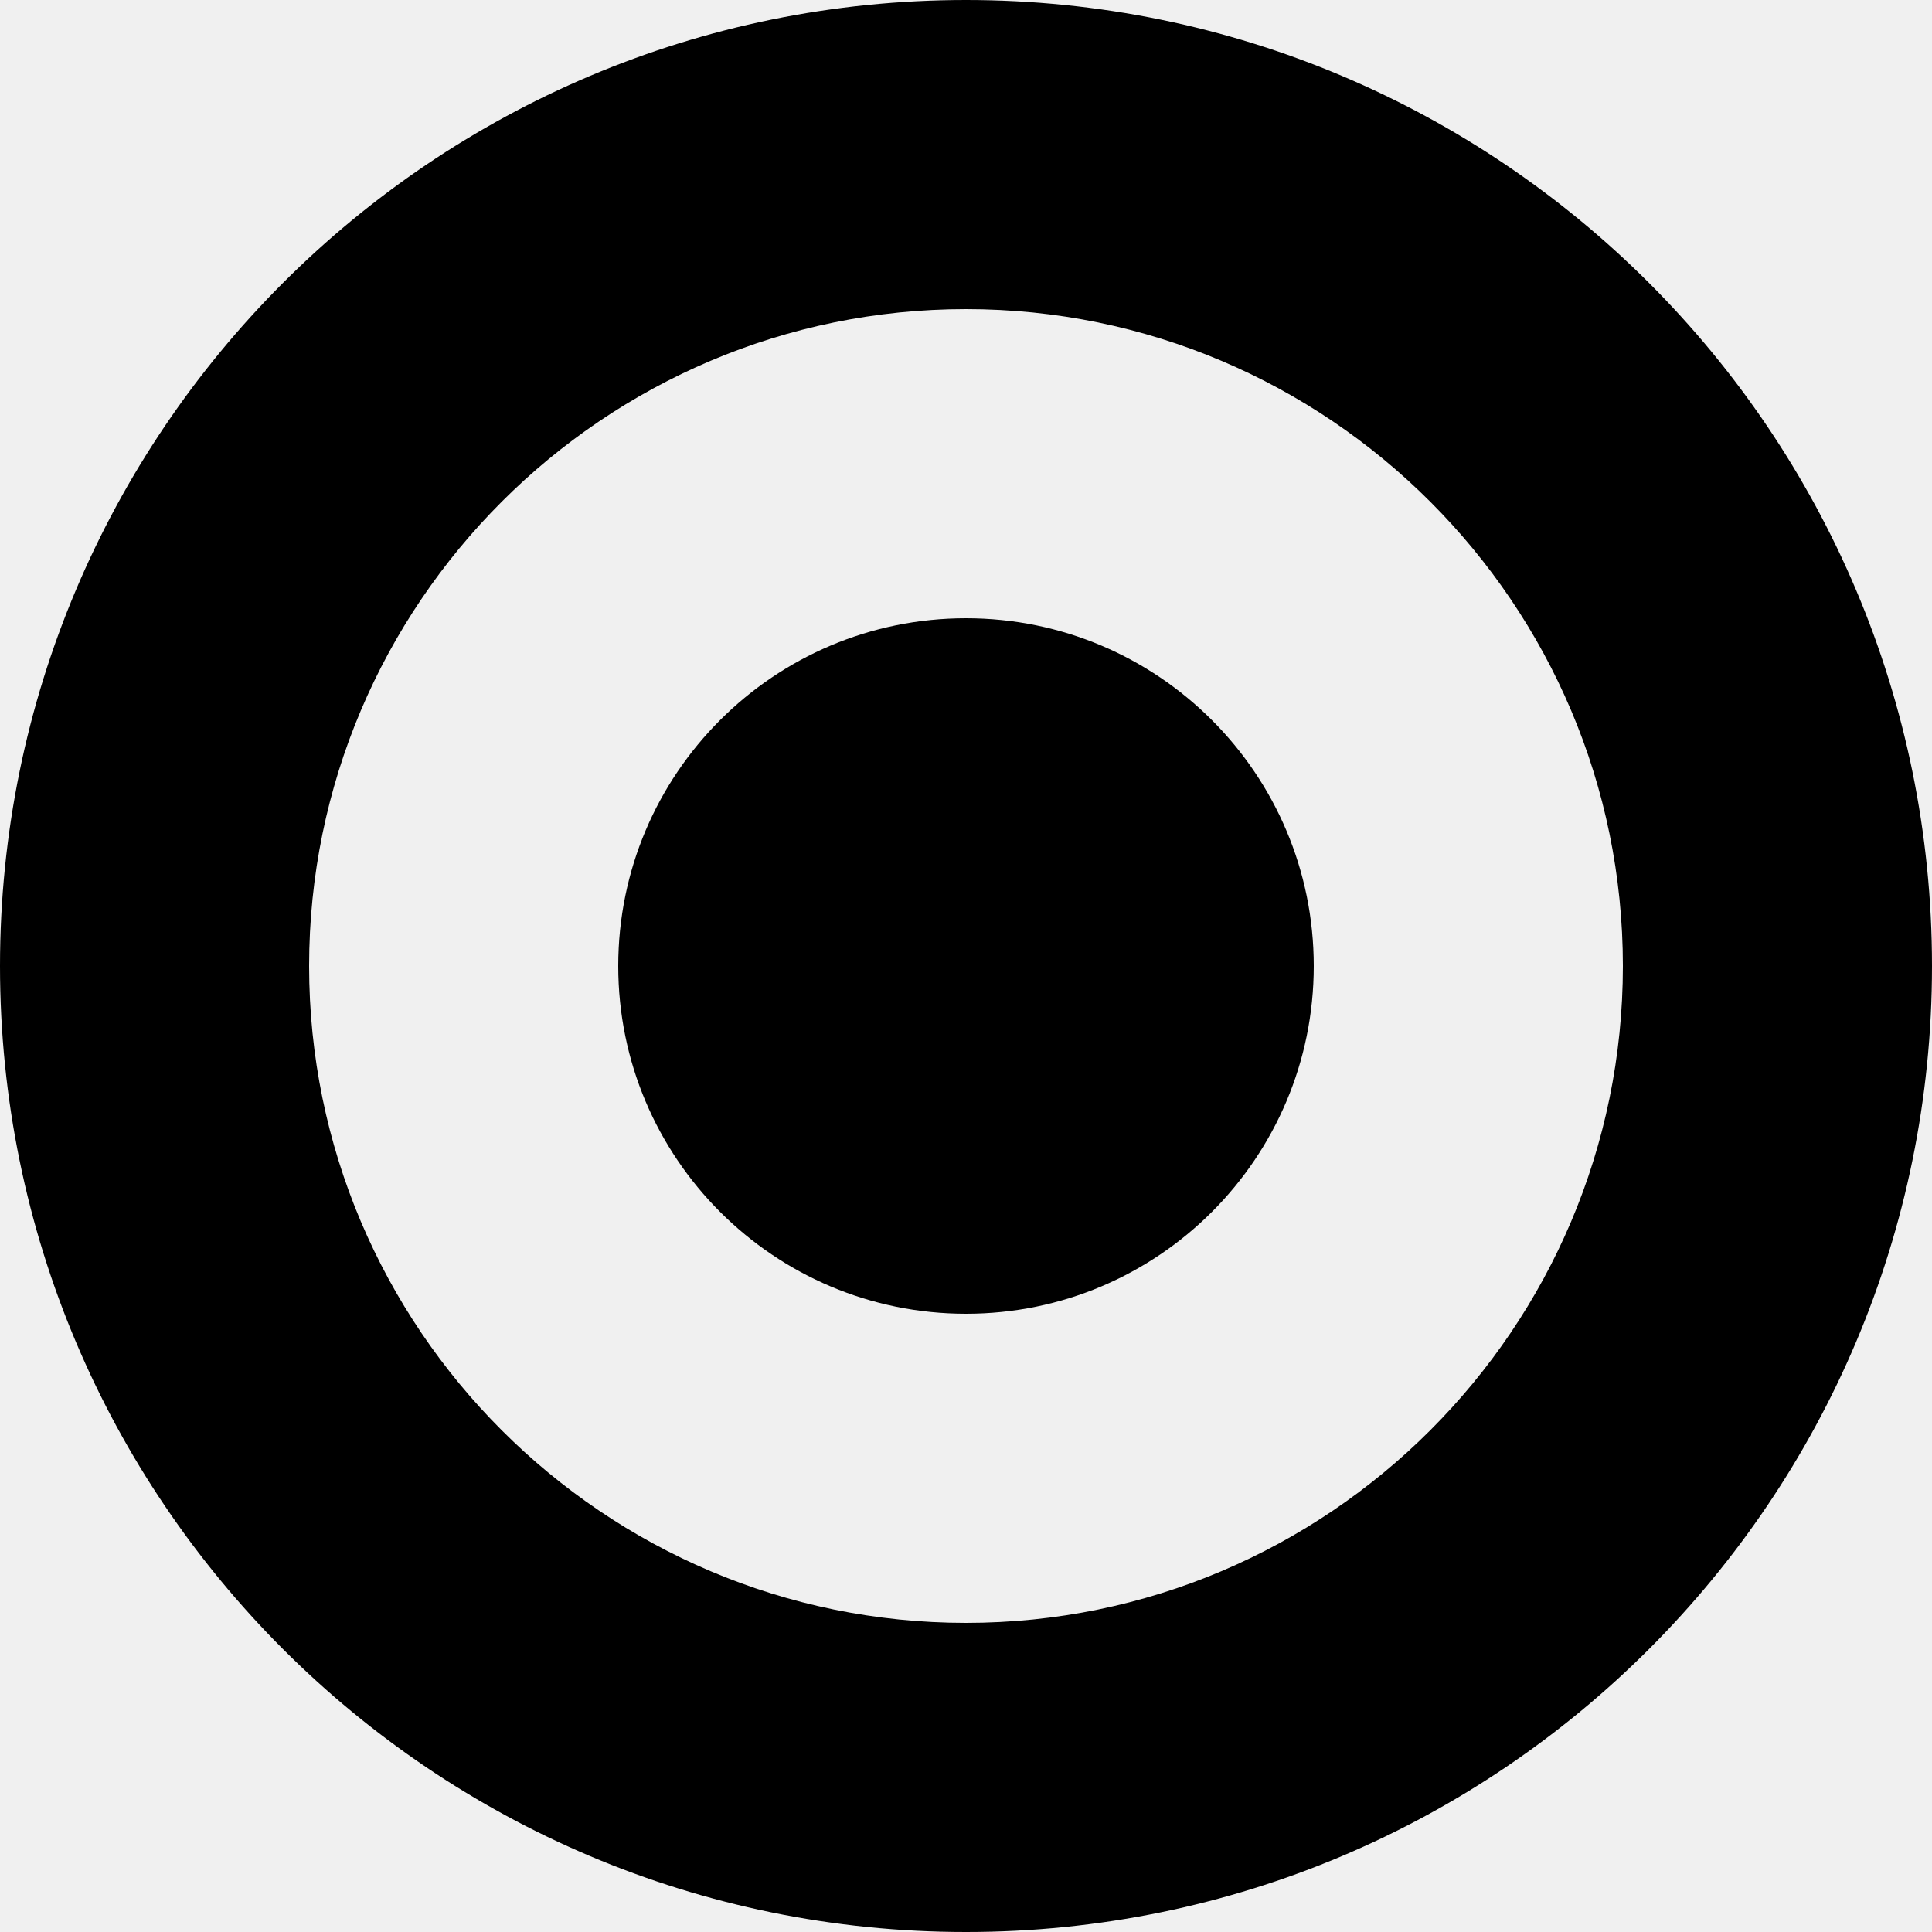
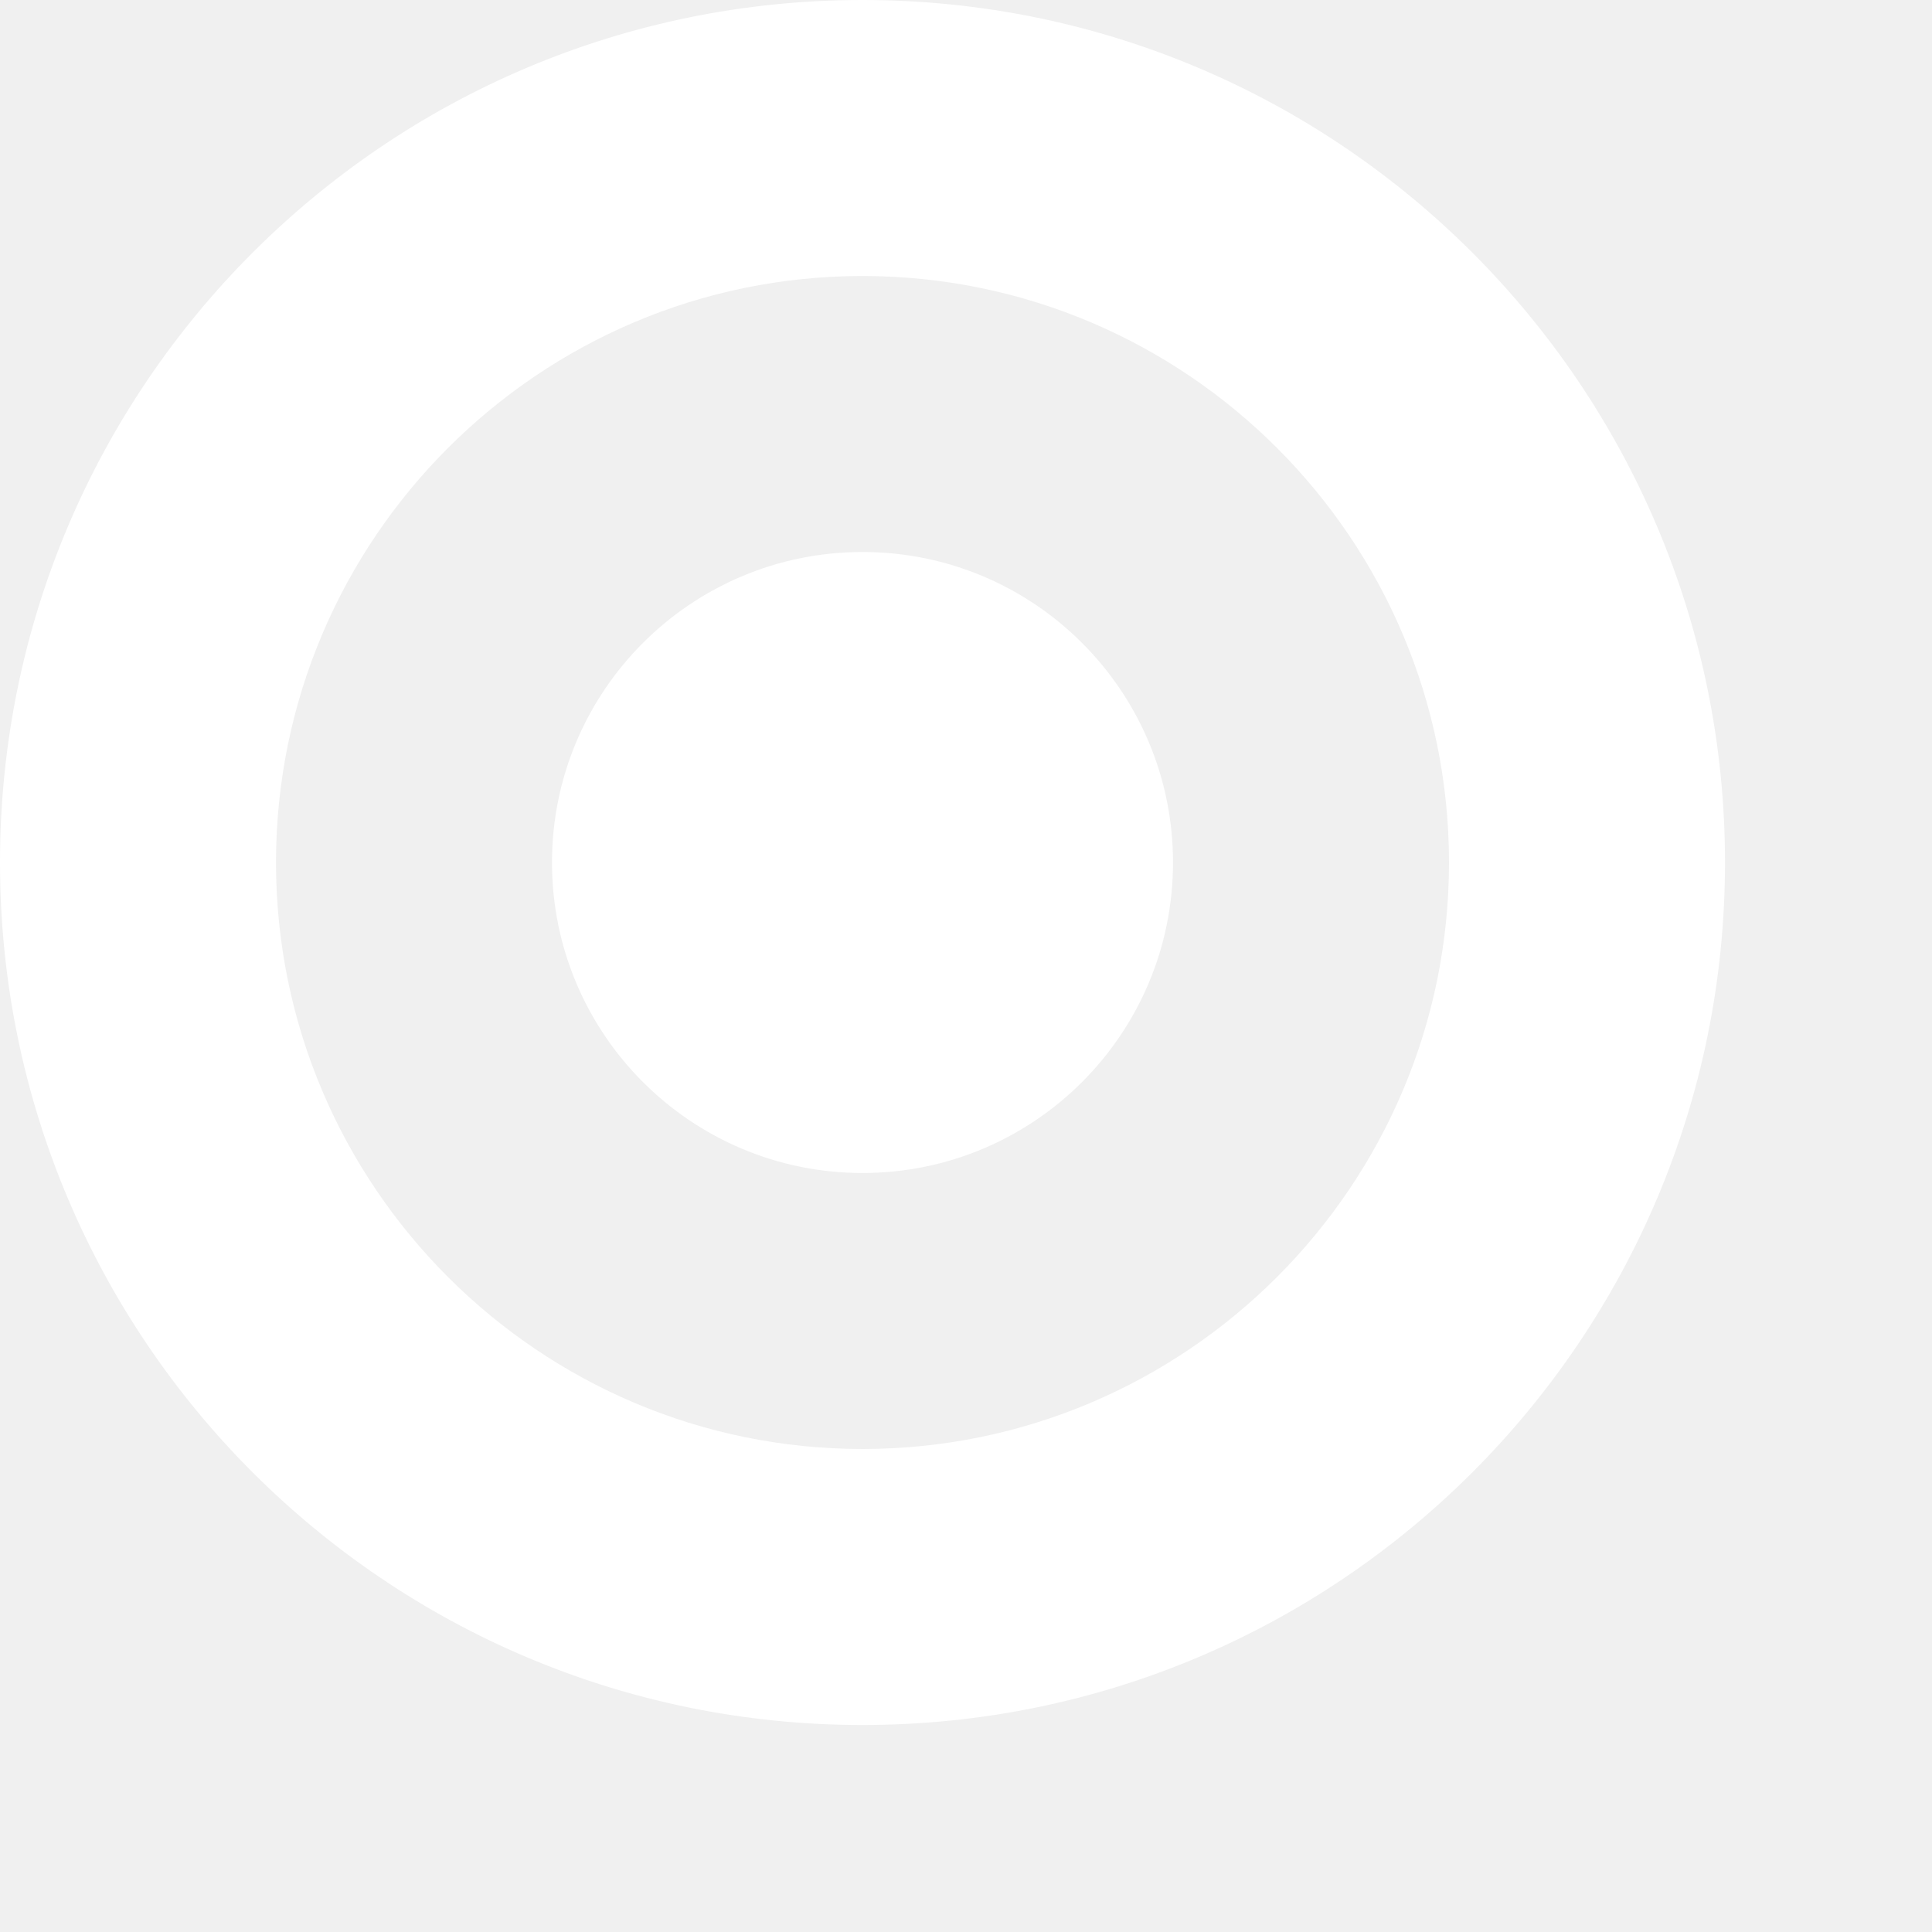
- <svg xmlns="http://www.w3.org/2000/svg" version="1.1" id="Layer_1" x="0px" y="0px" width="25px" height="25px" viewBox="0 0 25 25" enable-background="new 0 0 25 25" xml:space="preserve">
-   <path d="M12.5,4c4.687,0,8.5,3.813,8.5,8.5c0,4.687-3.813,8.5-8.5,8.5C7.813,21,4,17.187,4,12.5C4,7.813,7.813,4,12.5,4 M12.5,0  C5.597,0,0,5.597,0,12.5S5.597,25,12.5,25S25,19.403,25,12.5S19.403,0,12.5,0L12.5,0z" />
-   <circle cx="12.5" cy="12.5" r="4.5" />
+ <svg xmlns="http://www.w3.org/2000/svg" version="1.1" id="Layer_1" x="0px" y="0px" width="25px" height="25px" viewBox="0 0 28 28" enable-background="new 0 0 25 25" xml:space="preserve">
+   <path fill="#ffffff" d="M12.5,4c4.687,0,8.5,3.813,8.5,8.5c0,4.687-3.813,8.5-8.5,8.5C7.813,21,4,17.187,4,12.5C4,7.813,7.813,4,12.5,4 M12.5,0  C5.597,0,0,5.597,0,12.5S5.597,25,12.5,25S25,19.403,25,12.5S19.403,0,12.5,0L12.5,0z" />
+   <circle fill="#ffffff" cx="12.5" cy="12.5" r="4.5" />
</svg>
